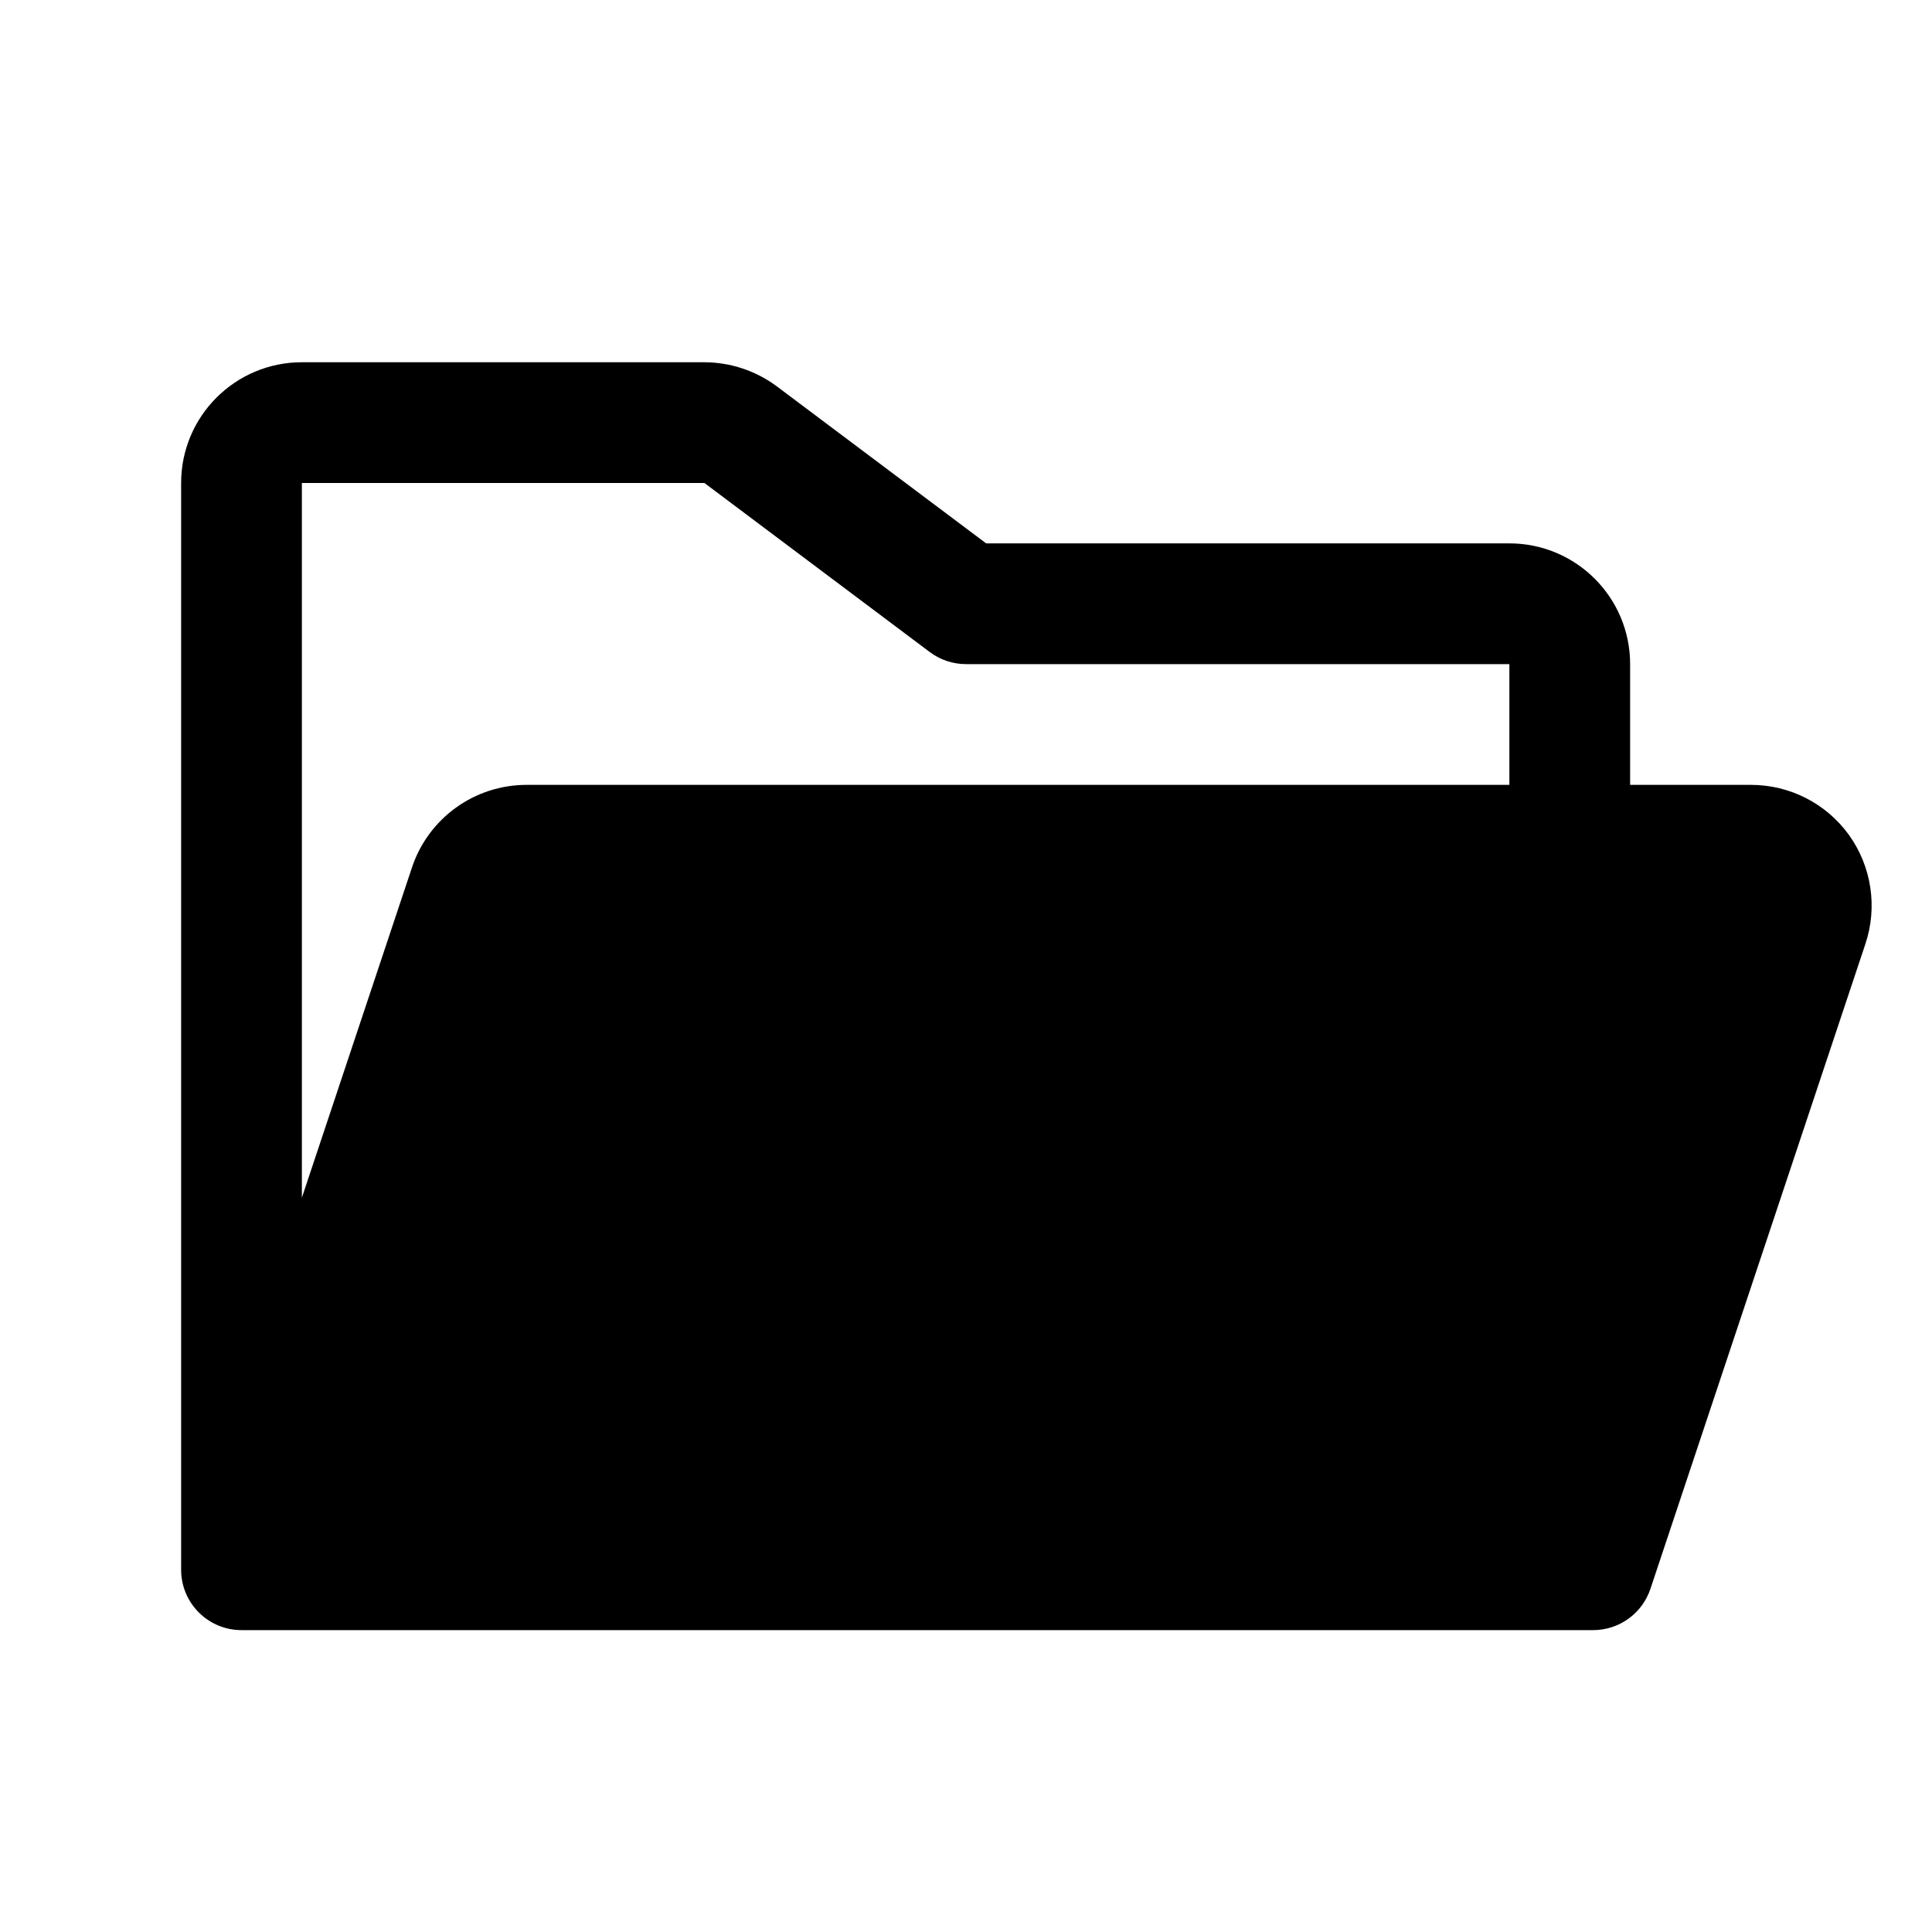
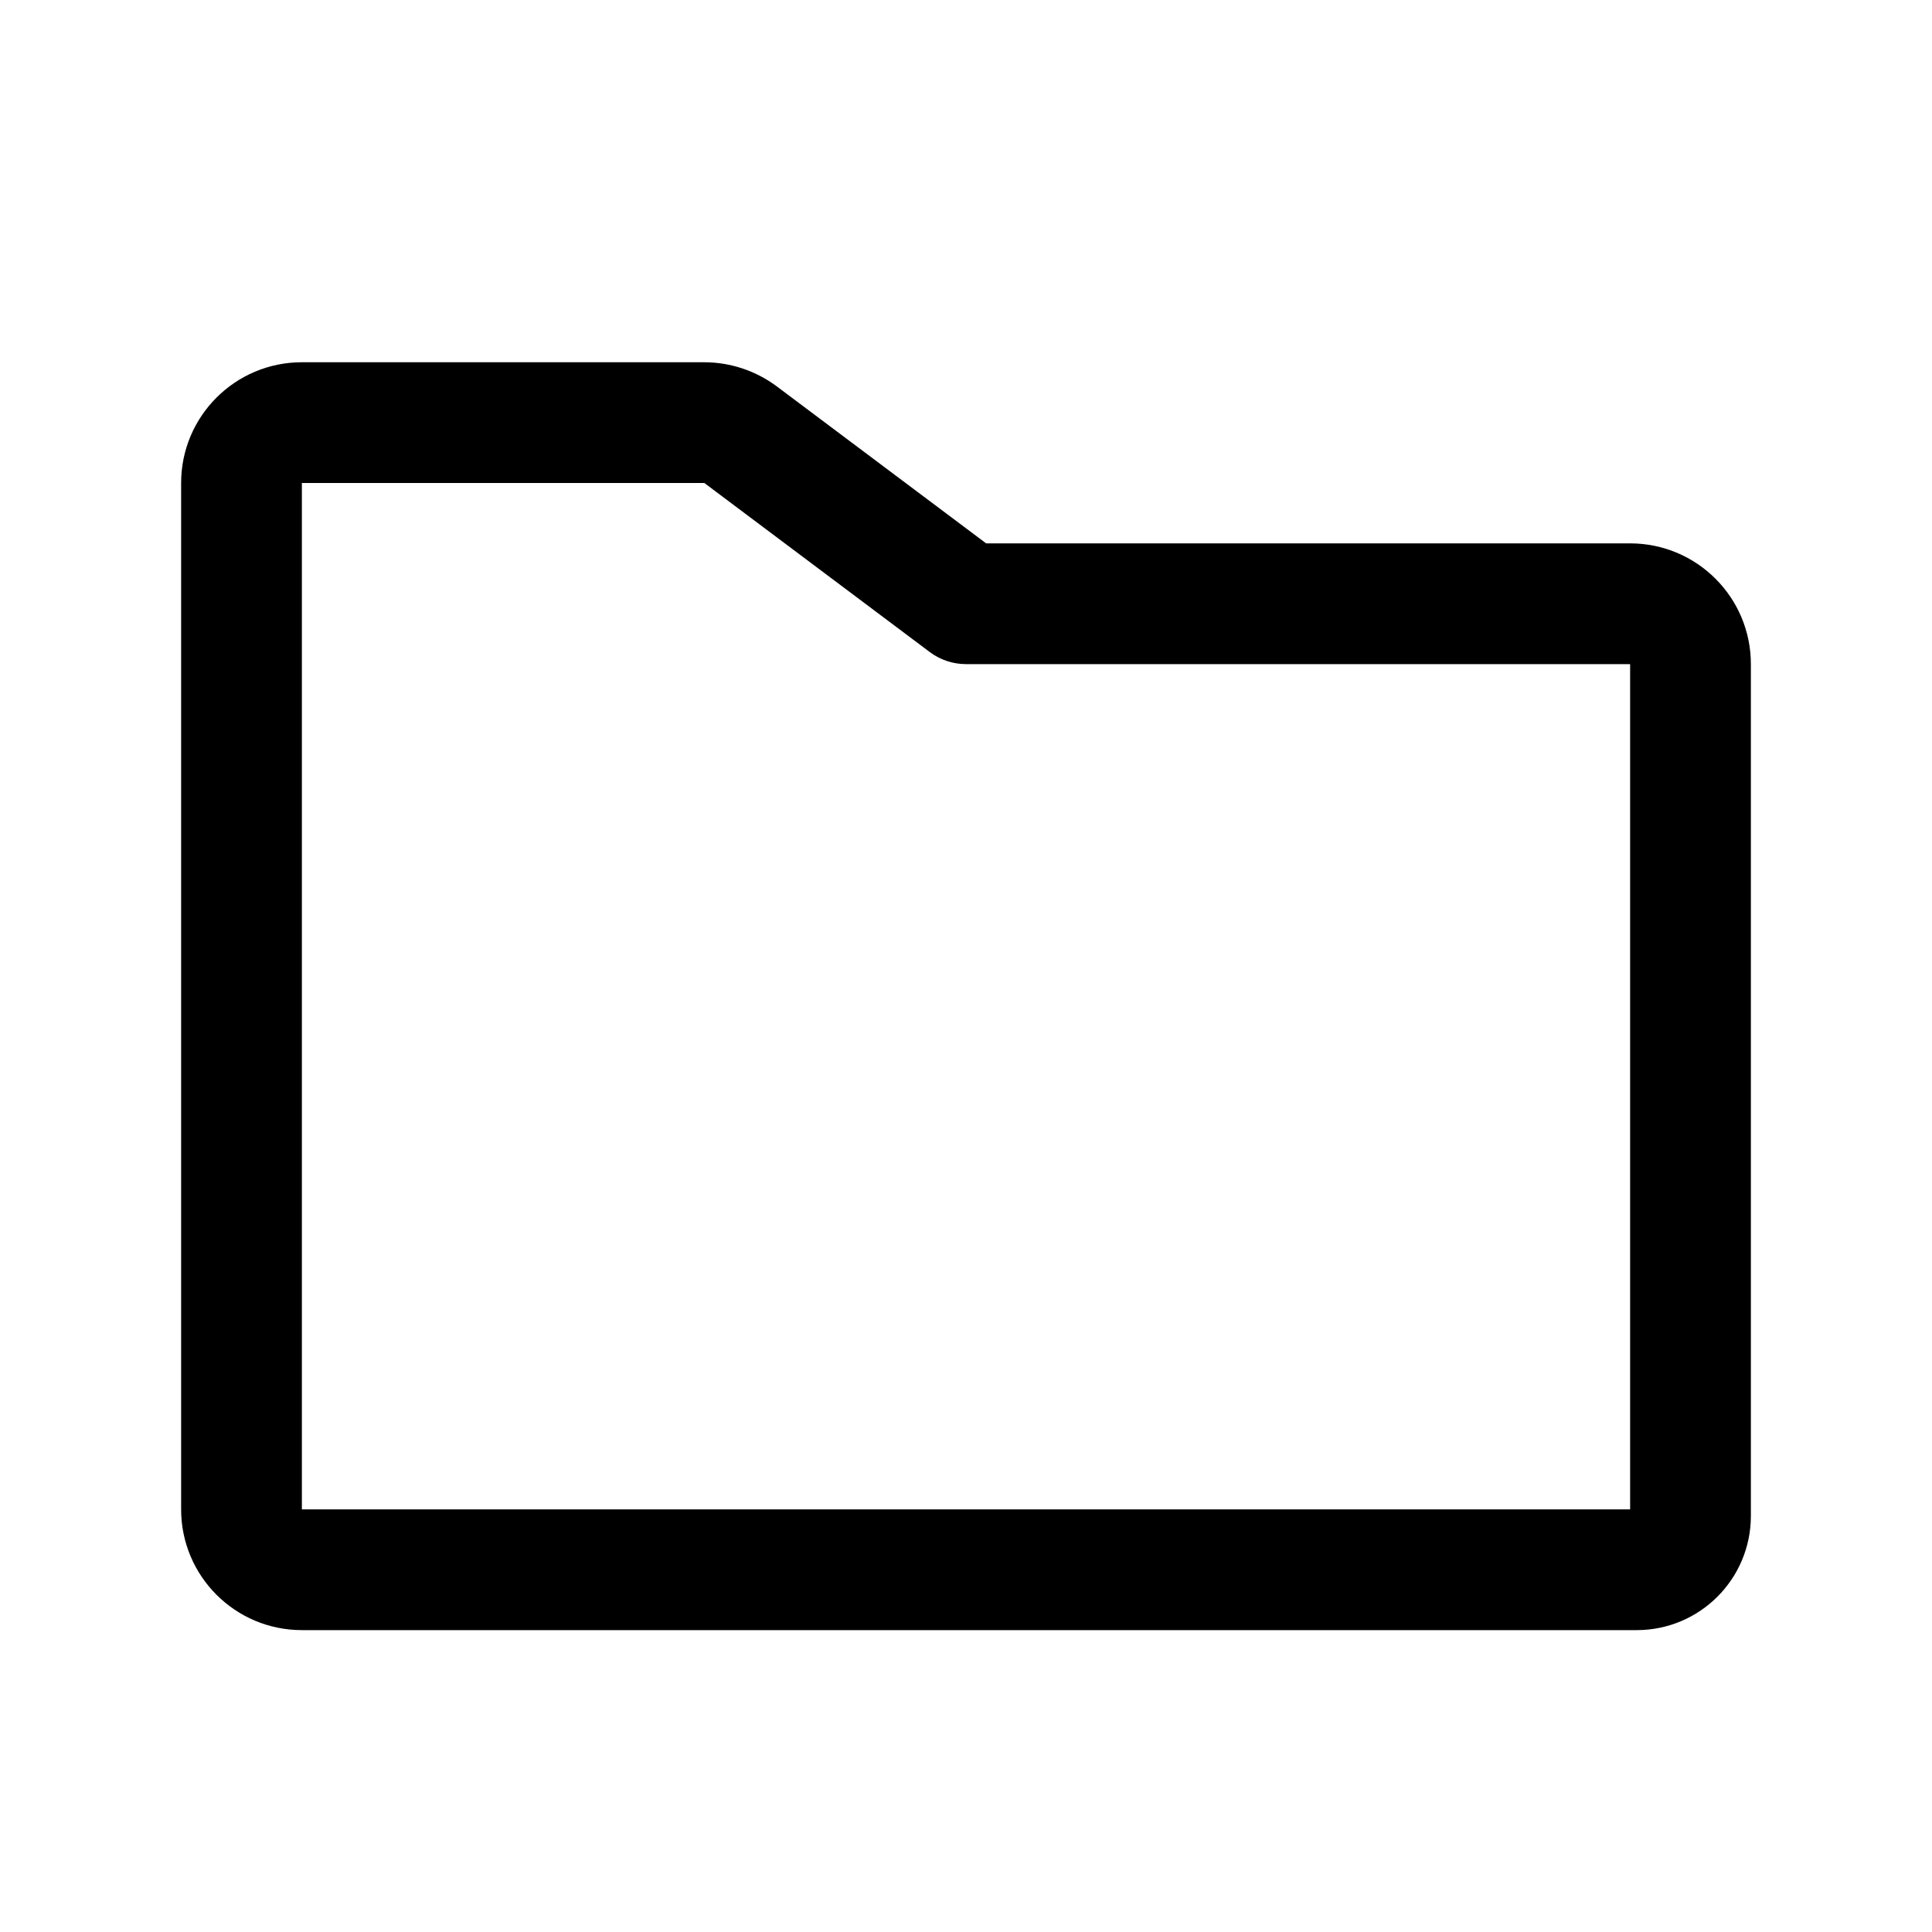
<svg xmlns="http://www.w3.org/2000/svg" viewBox="0 0 256 256" fill="currentColor">
-   <path d="M245,110.64A16,16,0,0,0,232,104H216V88a16,16,0,0,0-16-16H130.67L102.94,51.2a16.14,16.14,0,0,0-9.6-3.2H40A16,16,0,0,0,24,64V208h0a8,8,0,0,0,8,8H211.1a8,8,0,0,0,7.59-5.47l28.49-85.47A16.05,16.05,0,0,0,245,110.64ZM93.34,64,123.2,86.4A8,8,0,0,0,128,88h72v16H69.77a16,16,0,0,0-15.18,10.94L40,158.7V64Z" />
+   <path d="M216,72H130.67L102.93,51.2a16.12,16.12,0,0,0-9.6-3.2H40A16,16,0,0,0,24,64V200a16,16,0,0,0,16,16H216.89A15.13,15.13,0,0,0,232,200.89V88A16,16,0,0,0,216,72Zm0,128H40V64H93.33L123.2,86.4A8,8,0,0,0,128,88h88Z" />
</svg>
